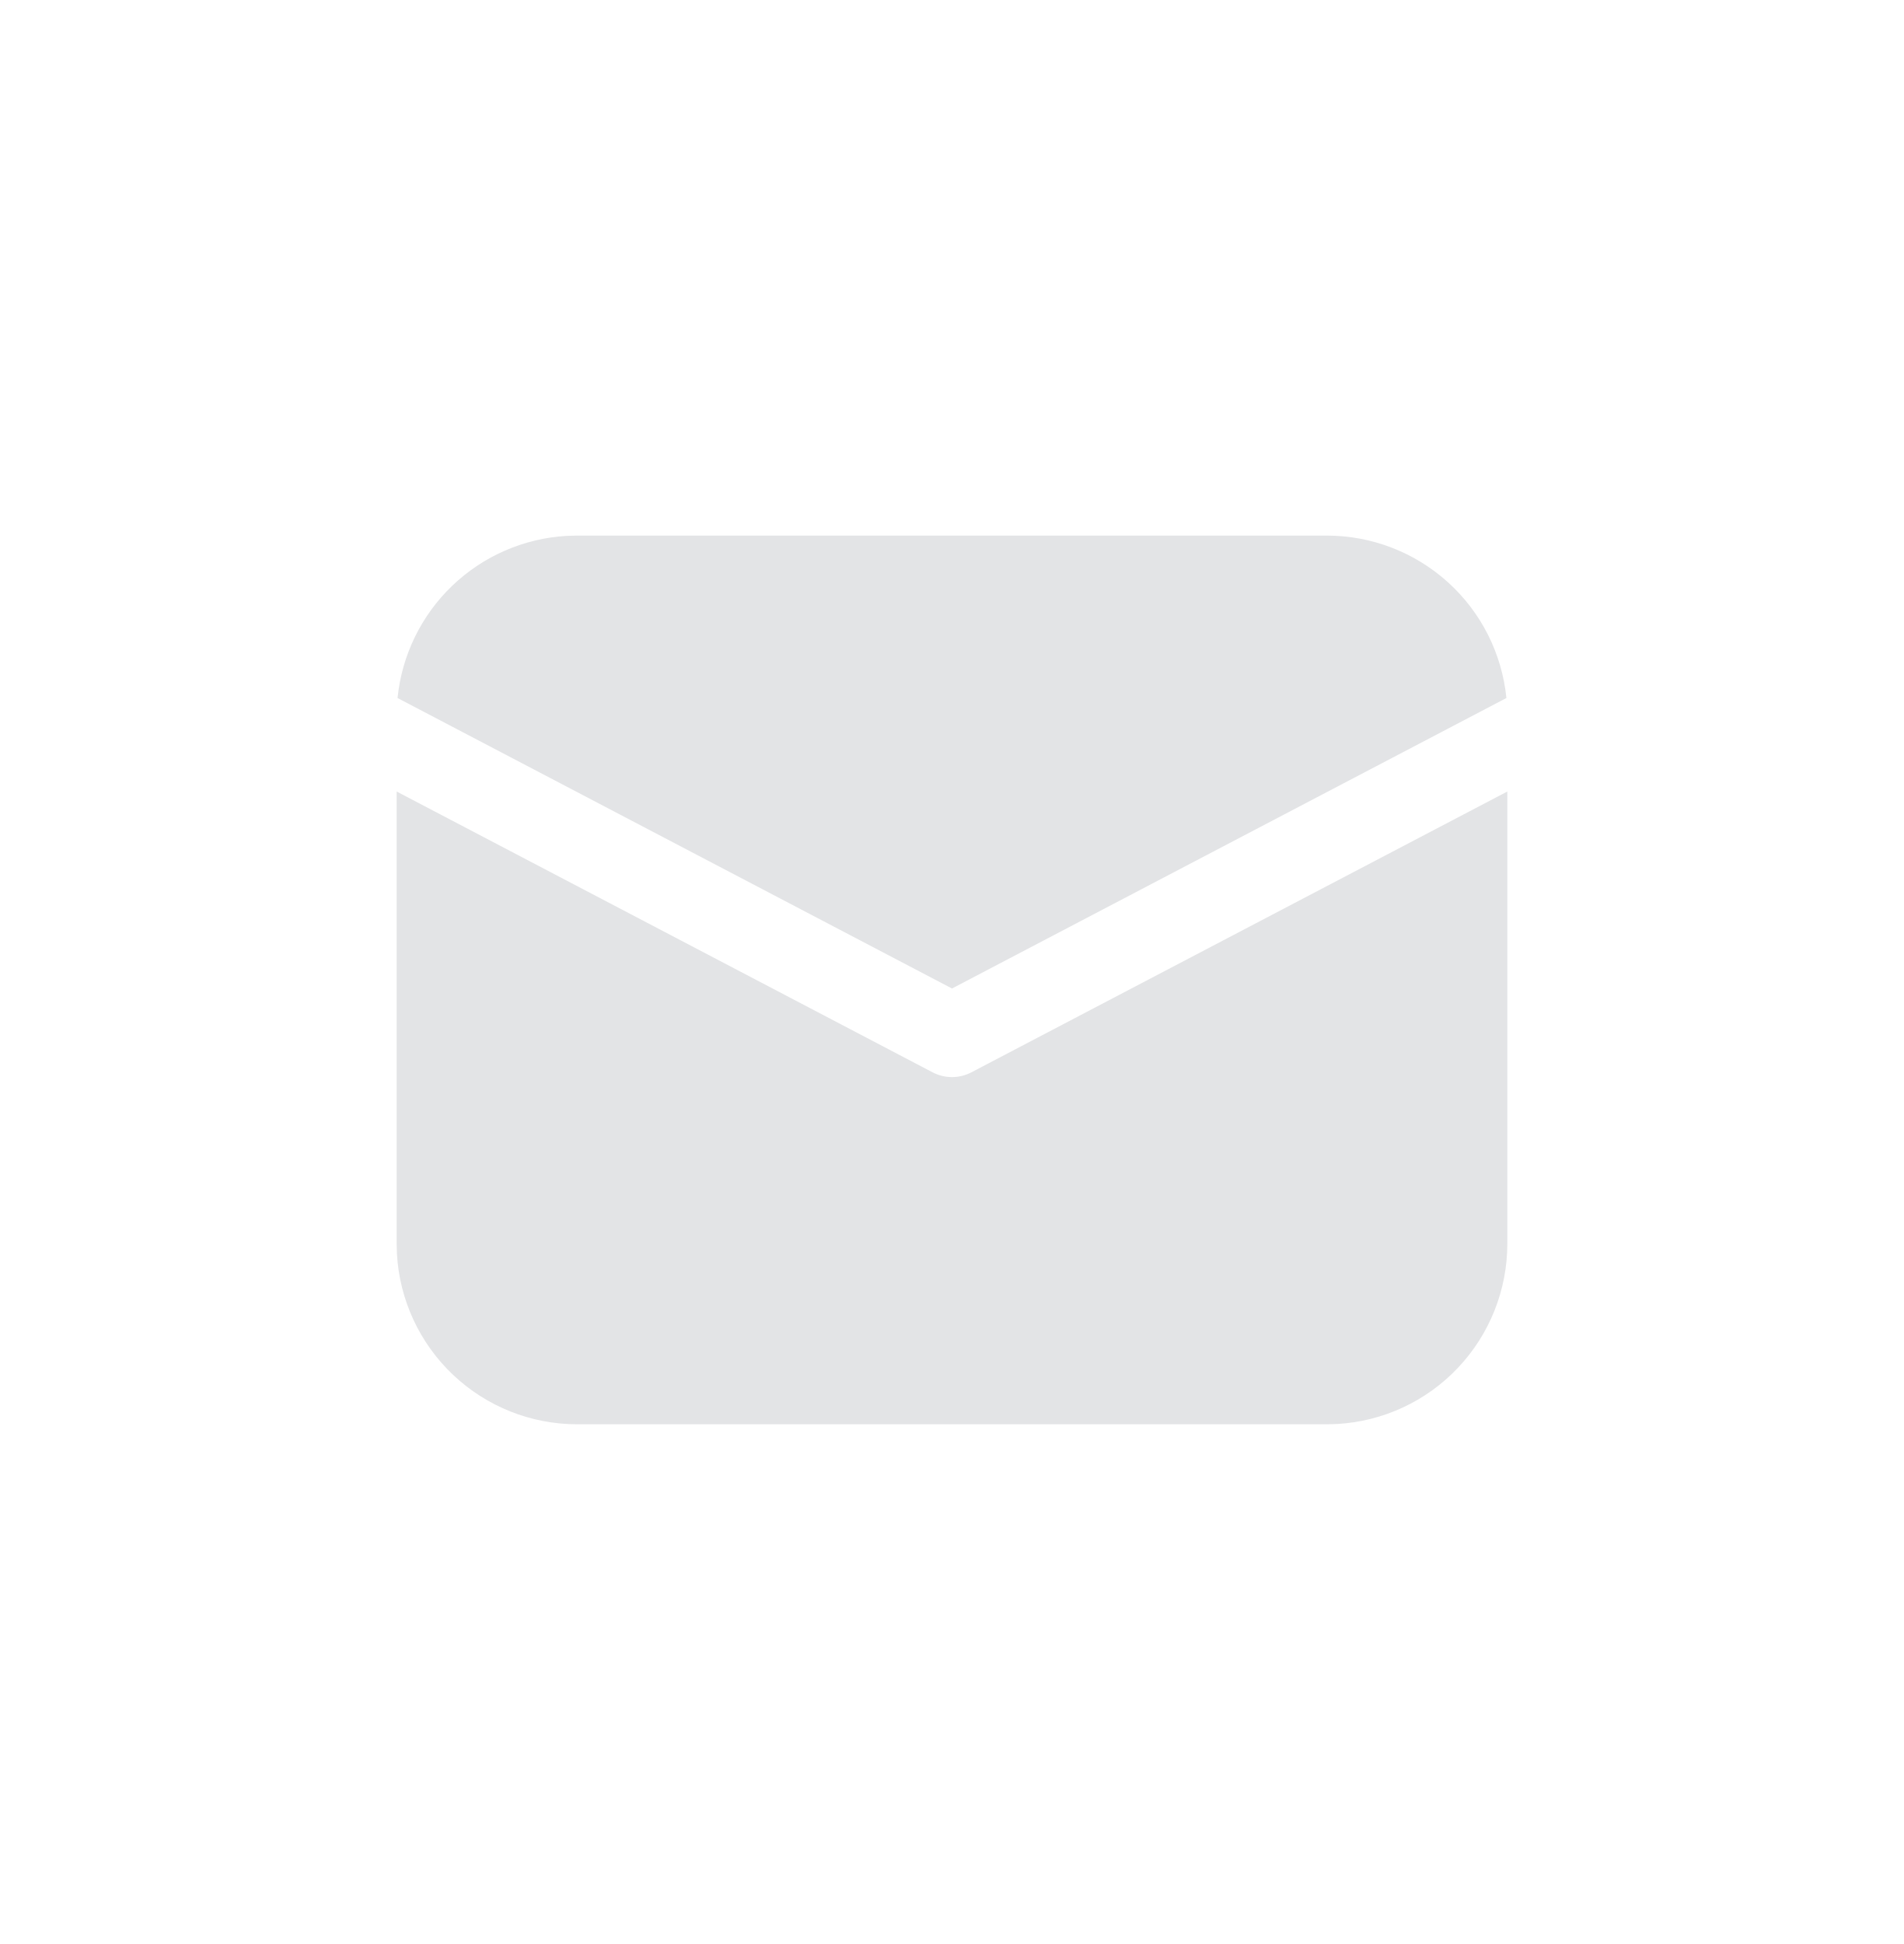
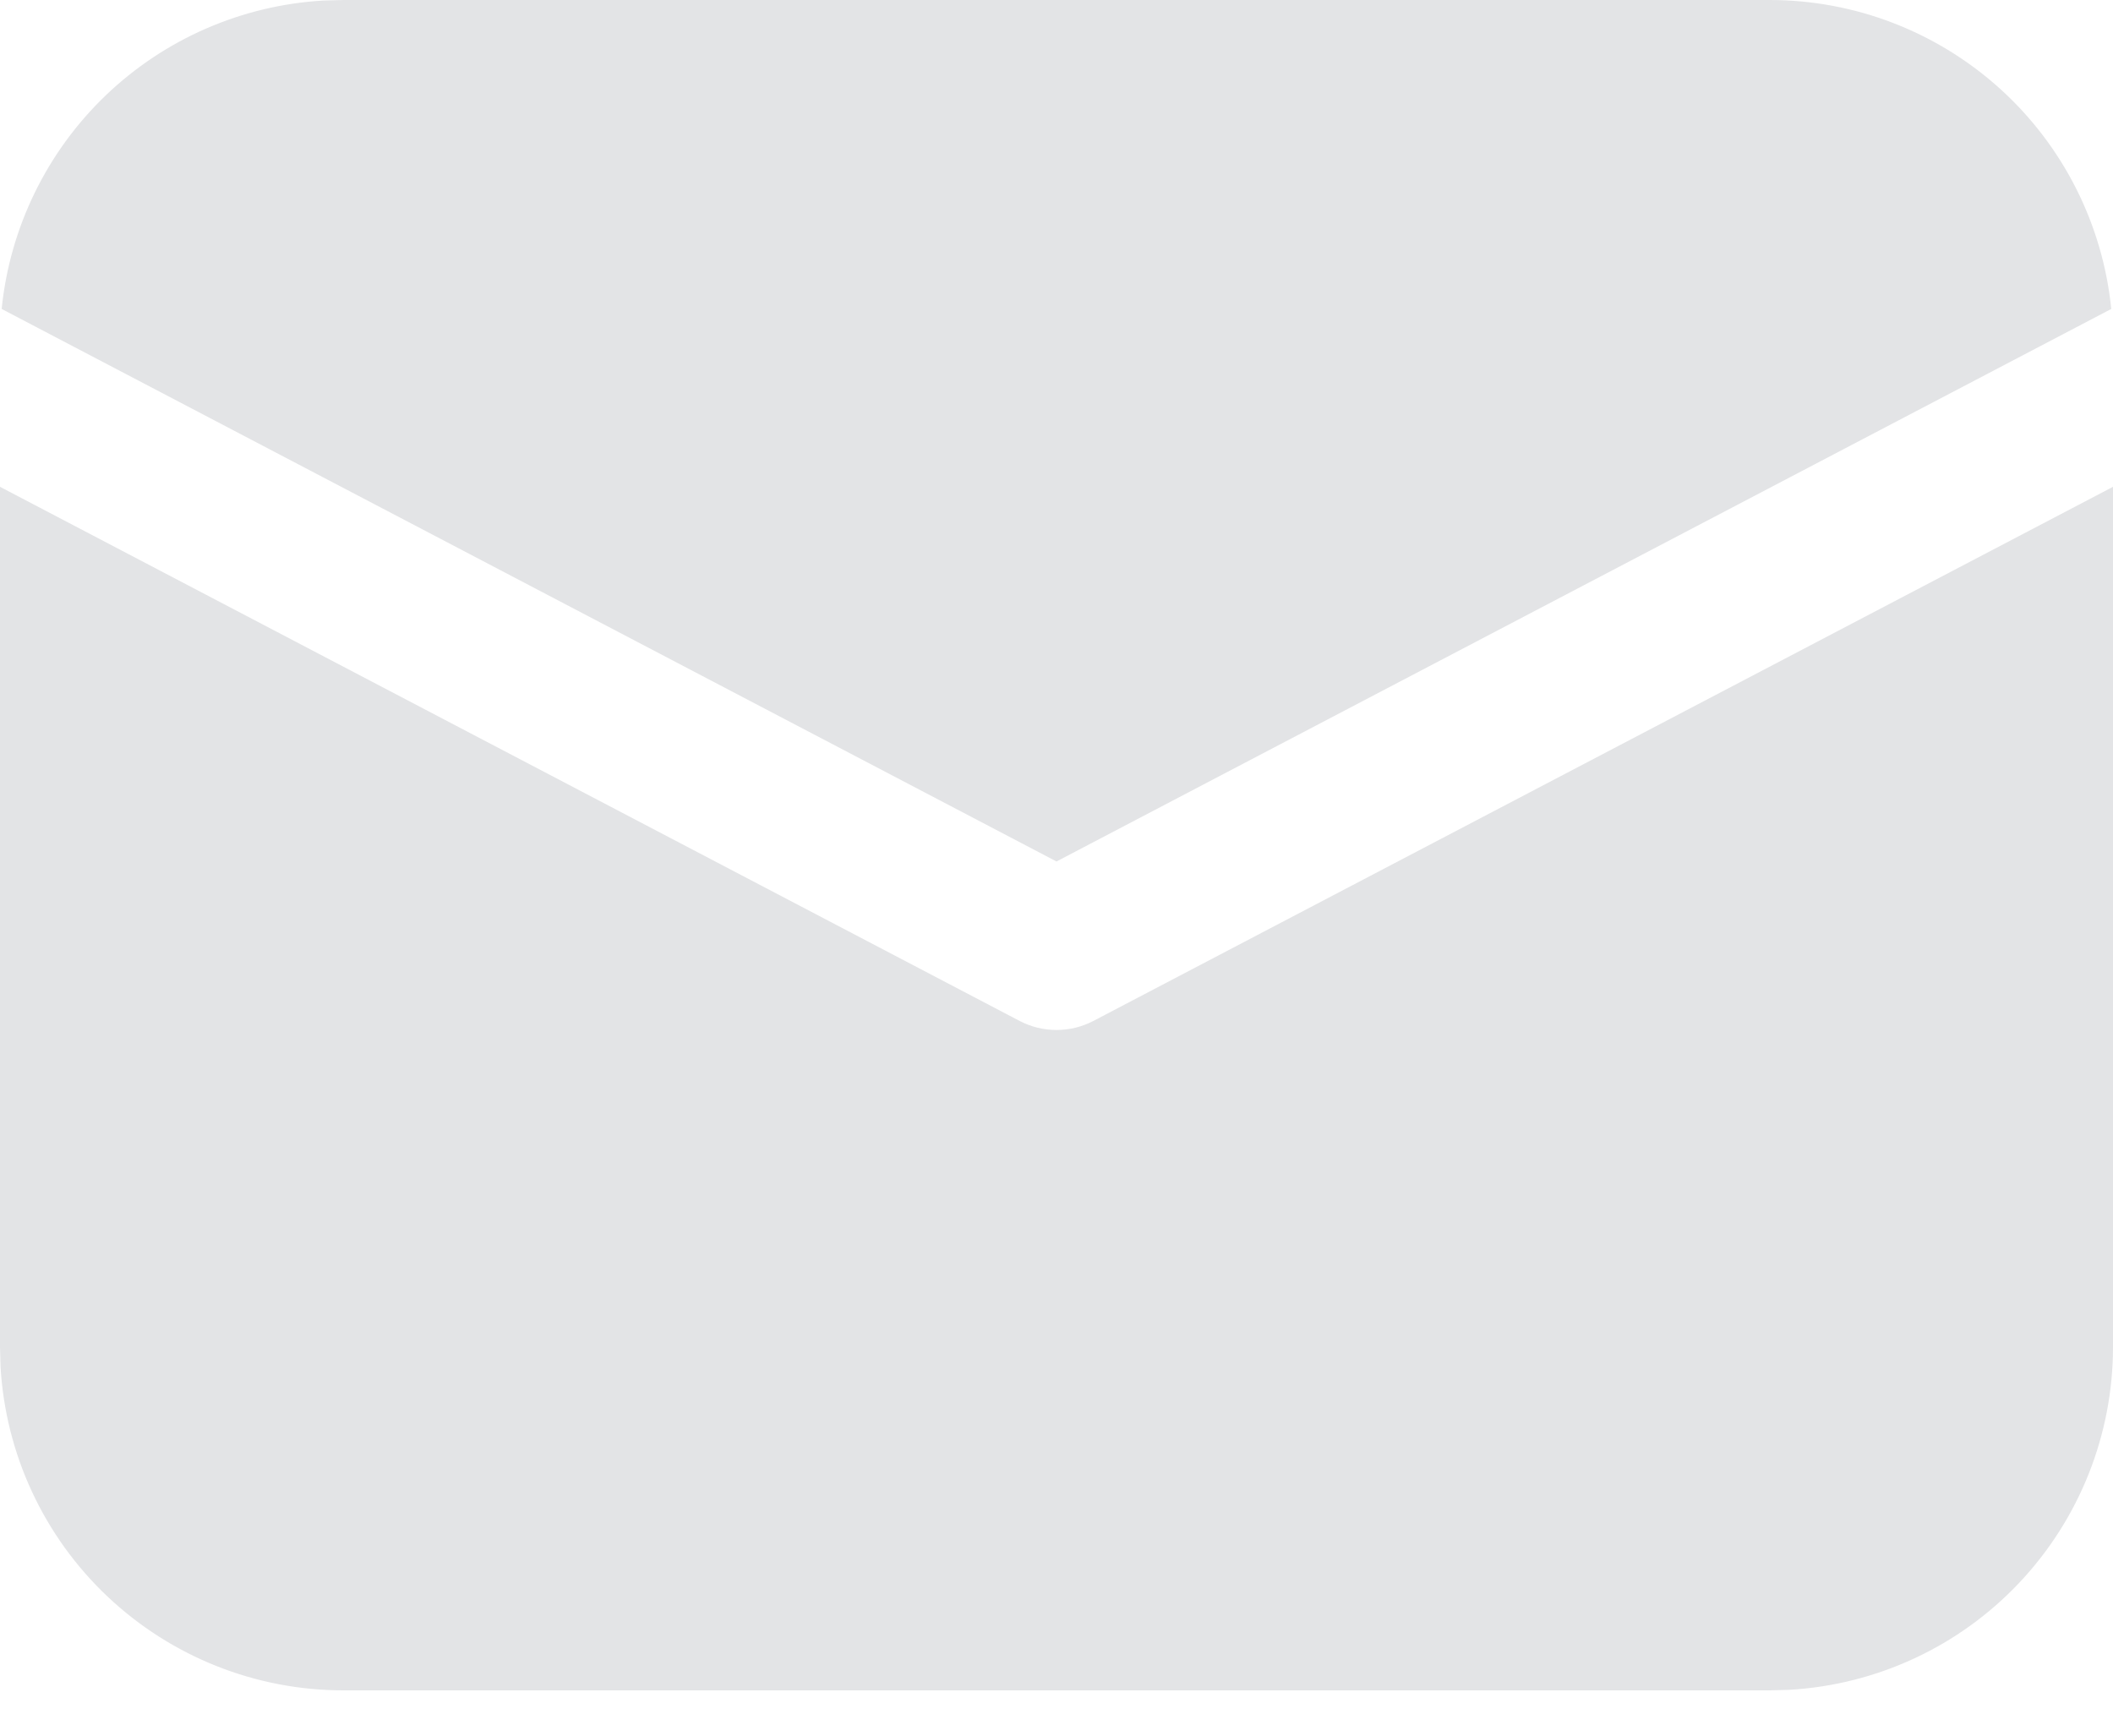
- <svg xmlns="http://www.w3.org/2000/svg" width="48" height="49" viewBox="0 0 48 49" fill="none">
-   <path d="M38 19.951V31.35C38 32.512 37.555 33.63 36.757 34.475C35.959 35.32 34.868 35.827 33.708 35.893L33.45 35.9H14.55C13.388 35.9 12.27 35.455 11.425 34.657C10.58 33.859 10.073 32.768 10.007 31.608L10 31.35V19.951L23.513 27.03C23.663 27.108 23.83 27.149 24 27.149C24.17 27.149 24.337 27.108 24.487 27.03L38 19.951Z" fill="#E3E4E6" />
-   <path d="M14.55 13.5H33.45C34.578 13.5 35.665 13.919 36.502 14.675C37.339 15.431 37.864 16.471 37.977 17.594L24 24.916L10.022 17.594C10.131 16.516 10.62 15.512 11.402 14.763C12.184 14.014 13.208 13.569 14.29 13.507L14.55 13.5H33.45H14.55Z" fill="#E3E4E6" />
+ <svg xmlns="http://www.w3.org/2000/svg" width="28" height="23" viewBox="0 0 28 23" fill="none">
+   <path d="M28 6.451V17.85C28 19.012 27.555 20.13 26.757 20.975C25.959 21.82 24.868 22.327 23.708 22.393L23.45 22.4H4.55C3.388 22.4 2.27 21.955 1.425 21.157C0.58 20.359 0.073 19.268 0.007 18.108L0 17.85V6.451L13.513 13.53C13.663 13.608 13.83 13.649 14 13.649C14.17 13.649 14.337 13.608 14.487 13.53L28 6.451Z" fill="#E3E4E6" />
+   <path d="M4.55 3.30471e-08H23.45C24.578 -0 25.665 0.419 26.502 1.175C27.338 1.931 27.864 2.971 27.977 4.094L14 11.416L0.022 4.094C0.131 3.016 0.62 2.013 1.402 1.263C2.184 0.514 3.208 0.069 4.289 0.007L4.55 3.30471e-08H23.45H4.55Z" fill="#E3E4E6" />
</svg>
